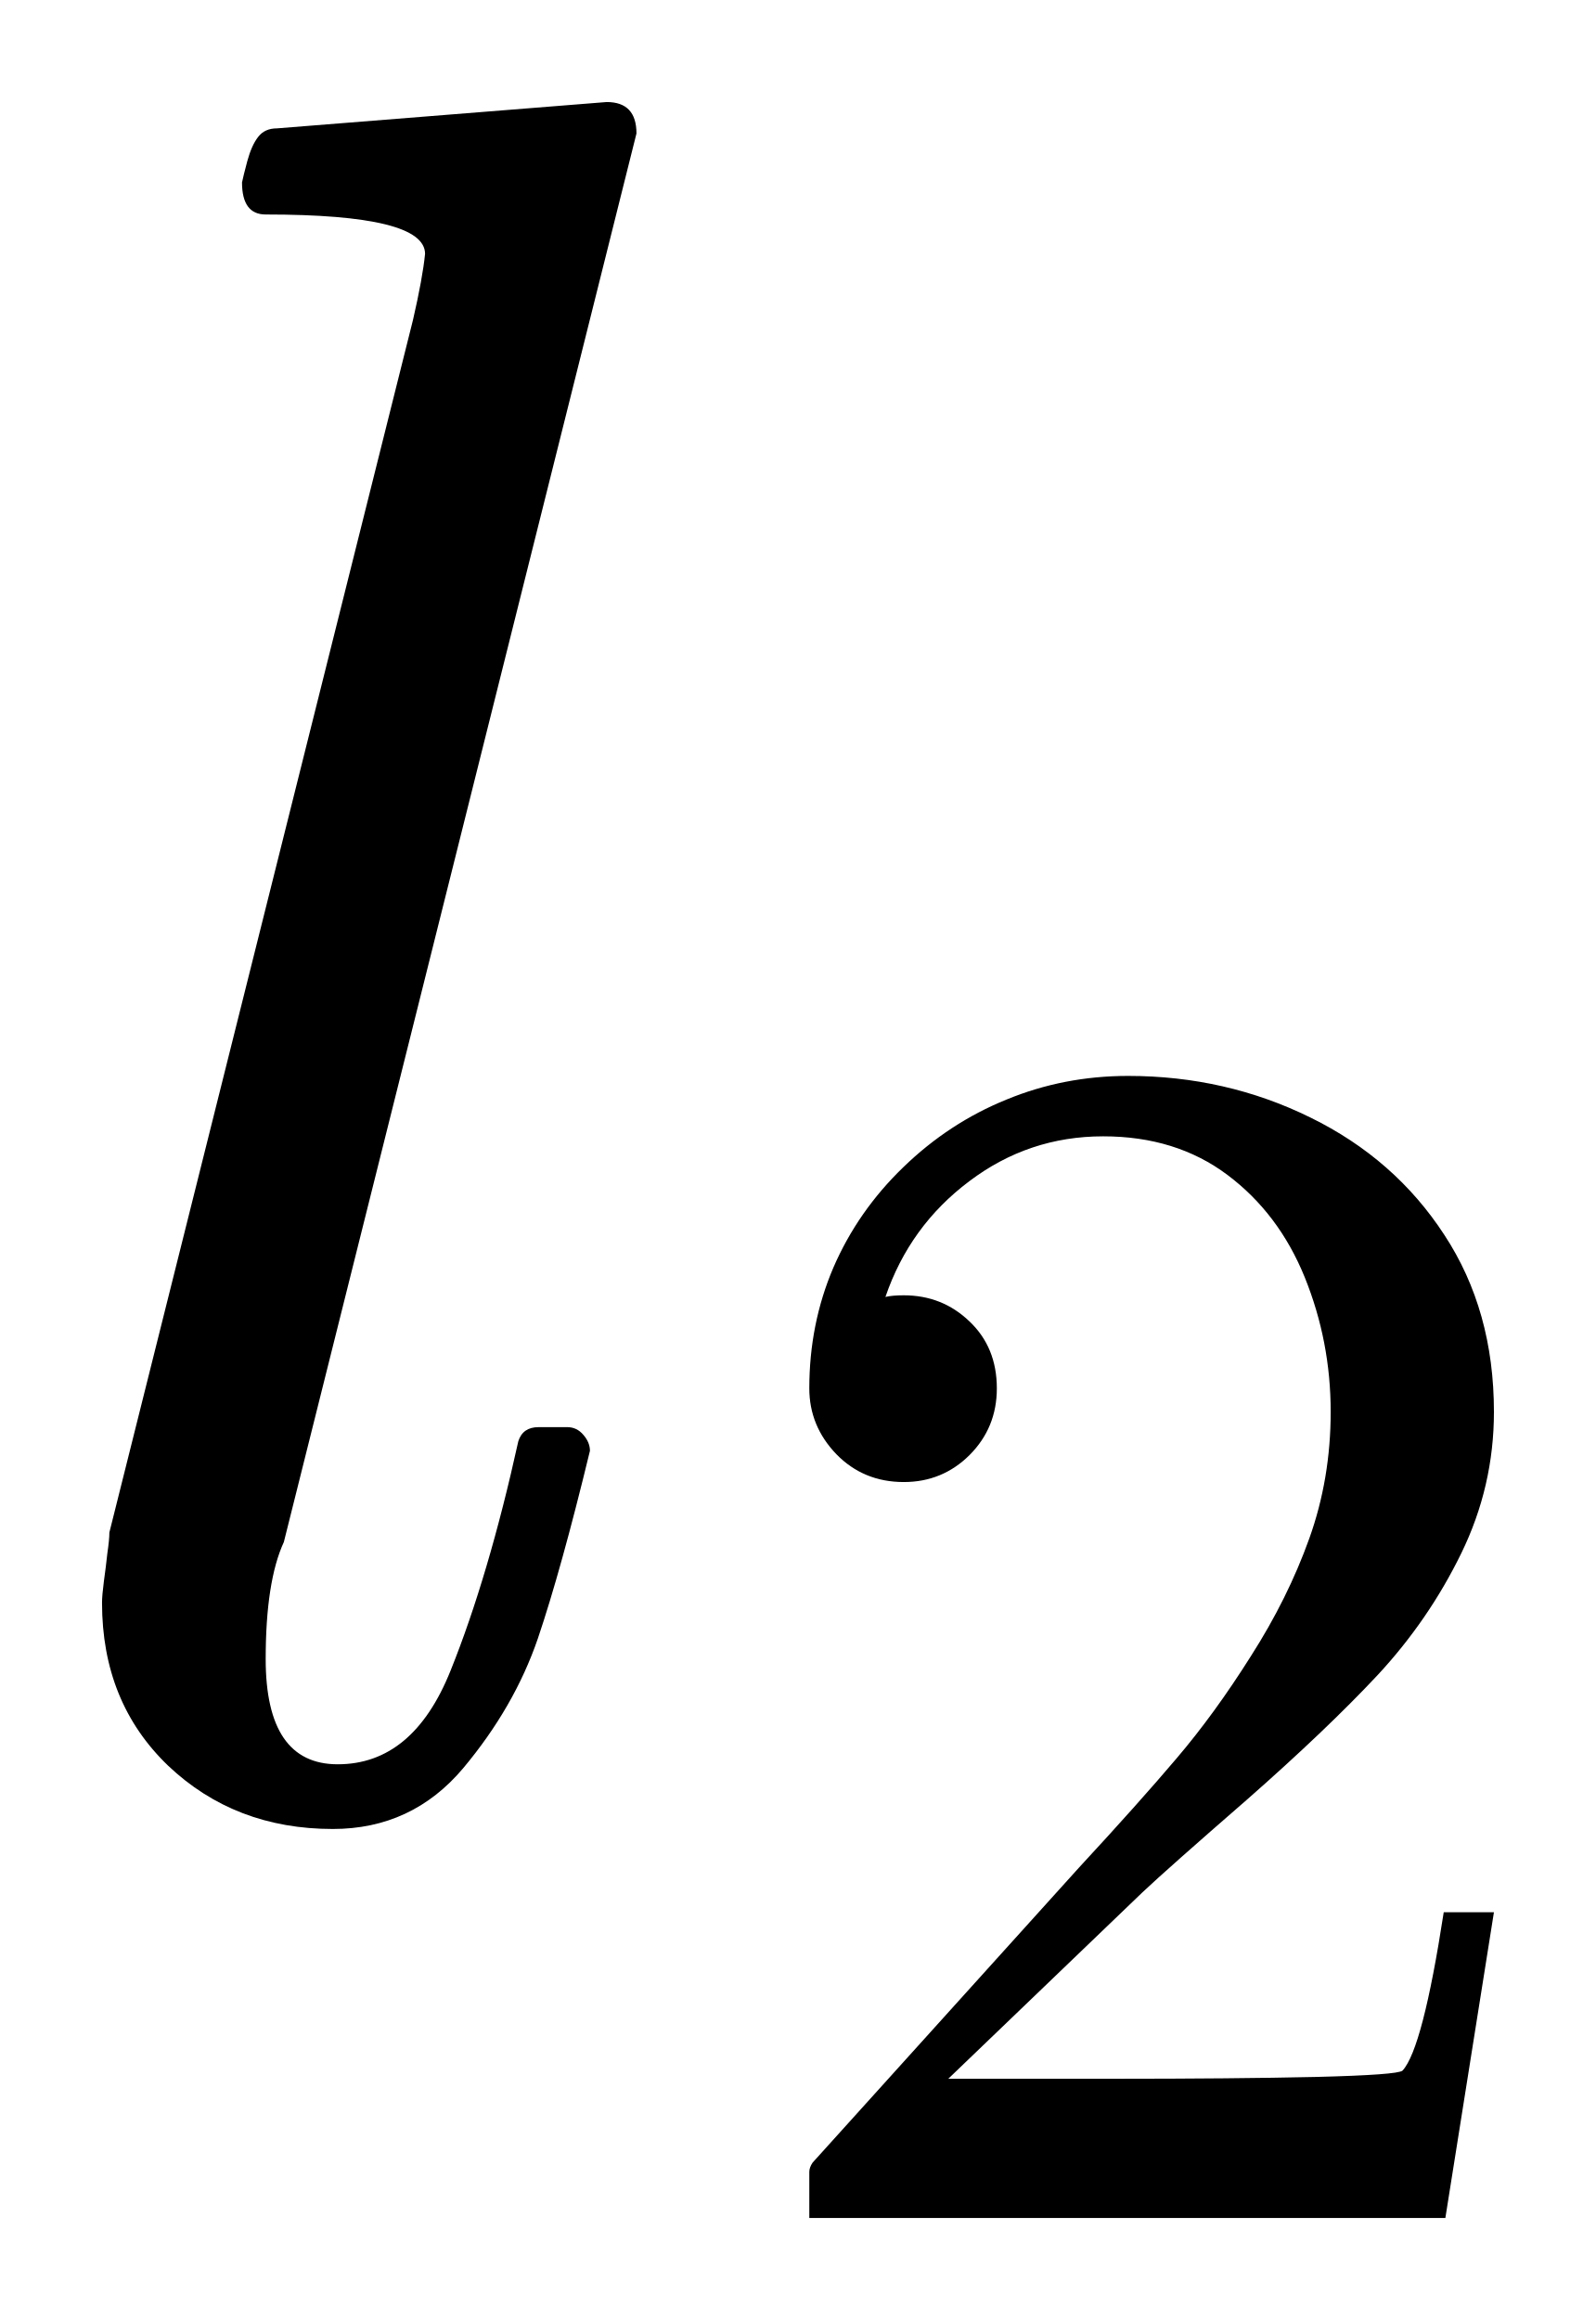
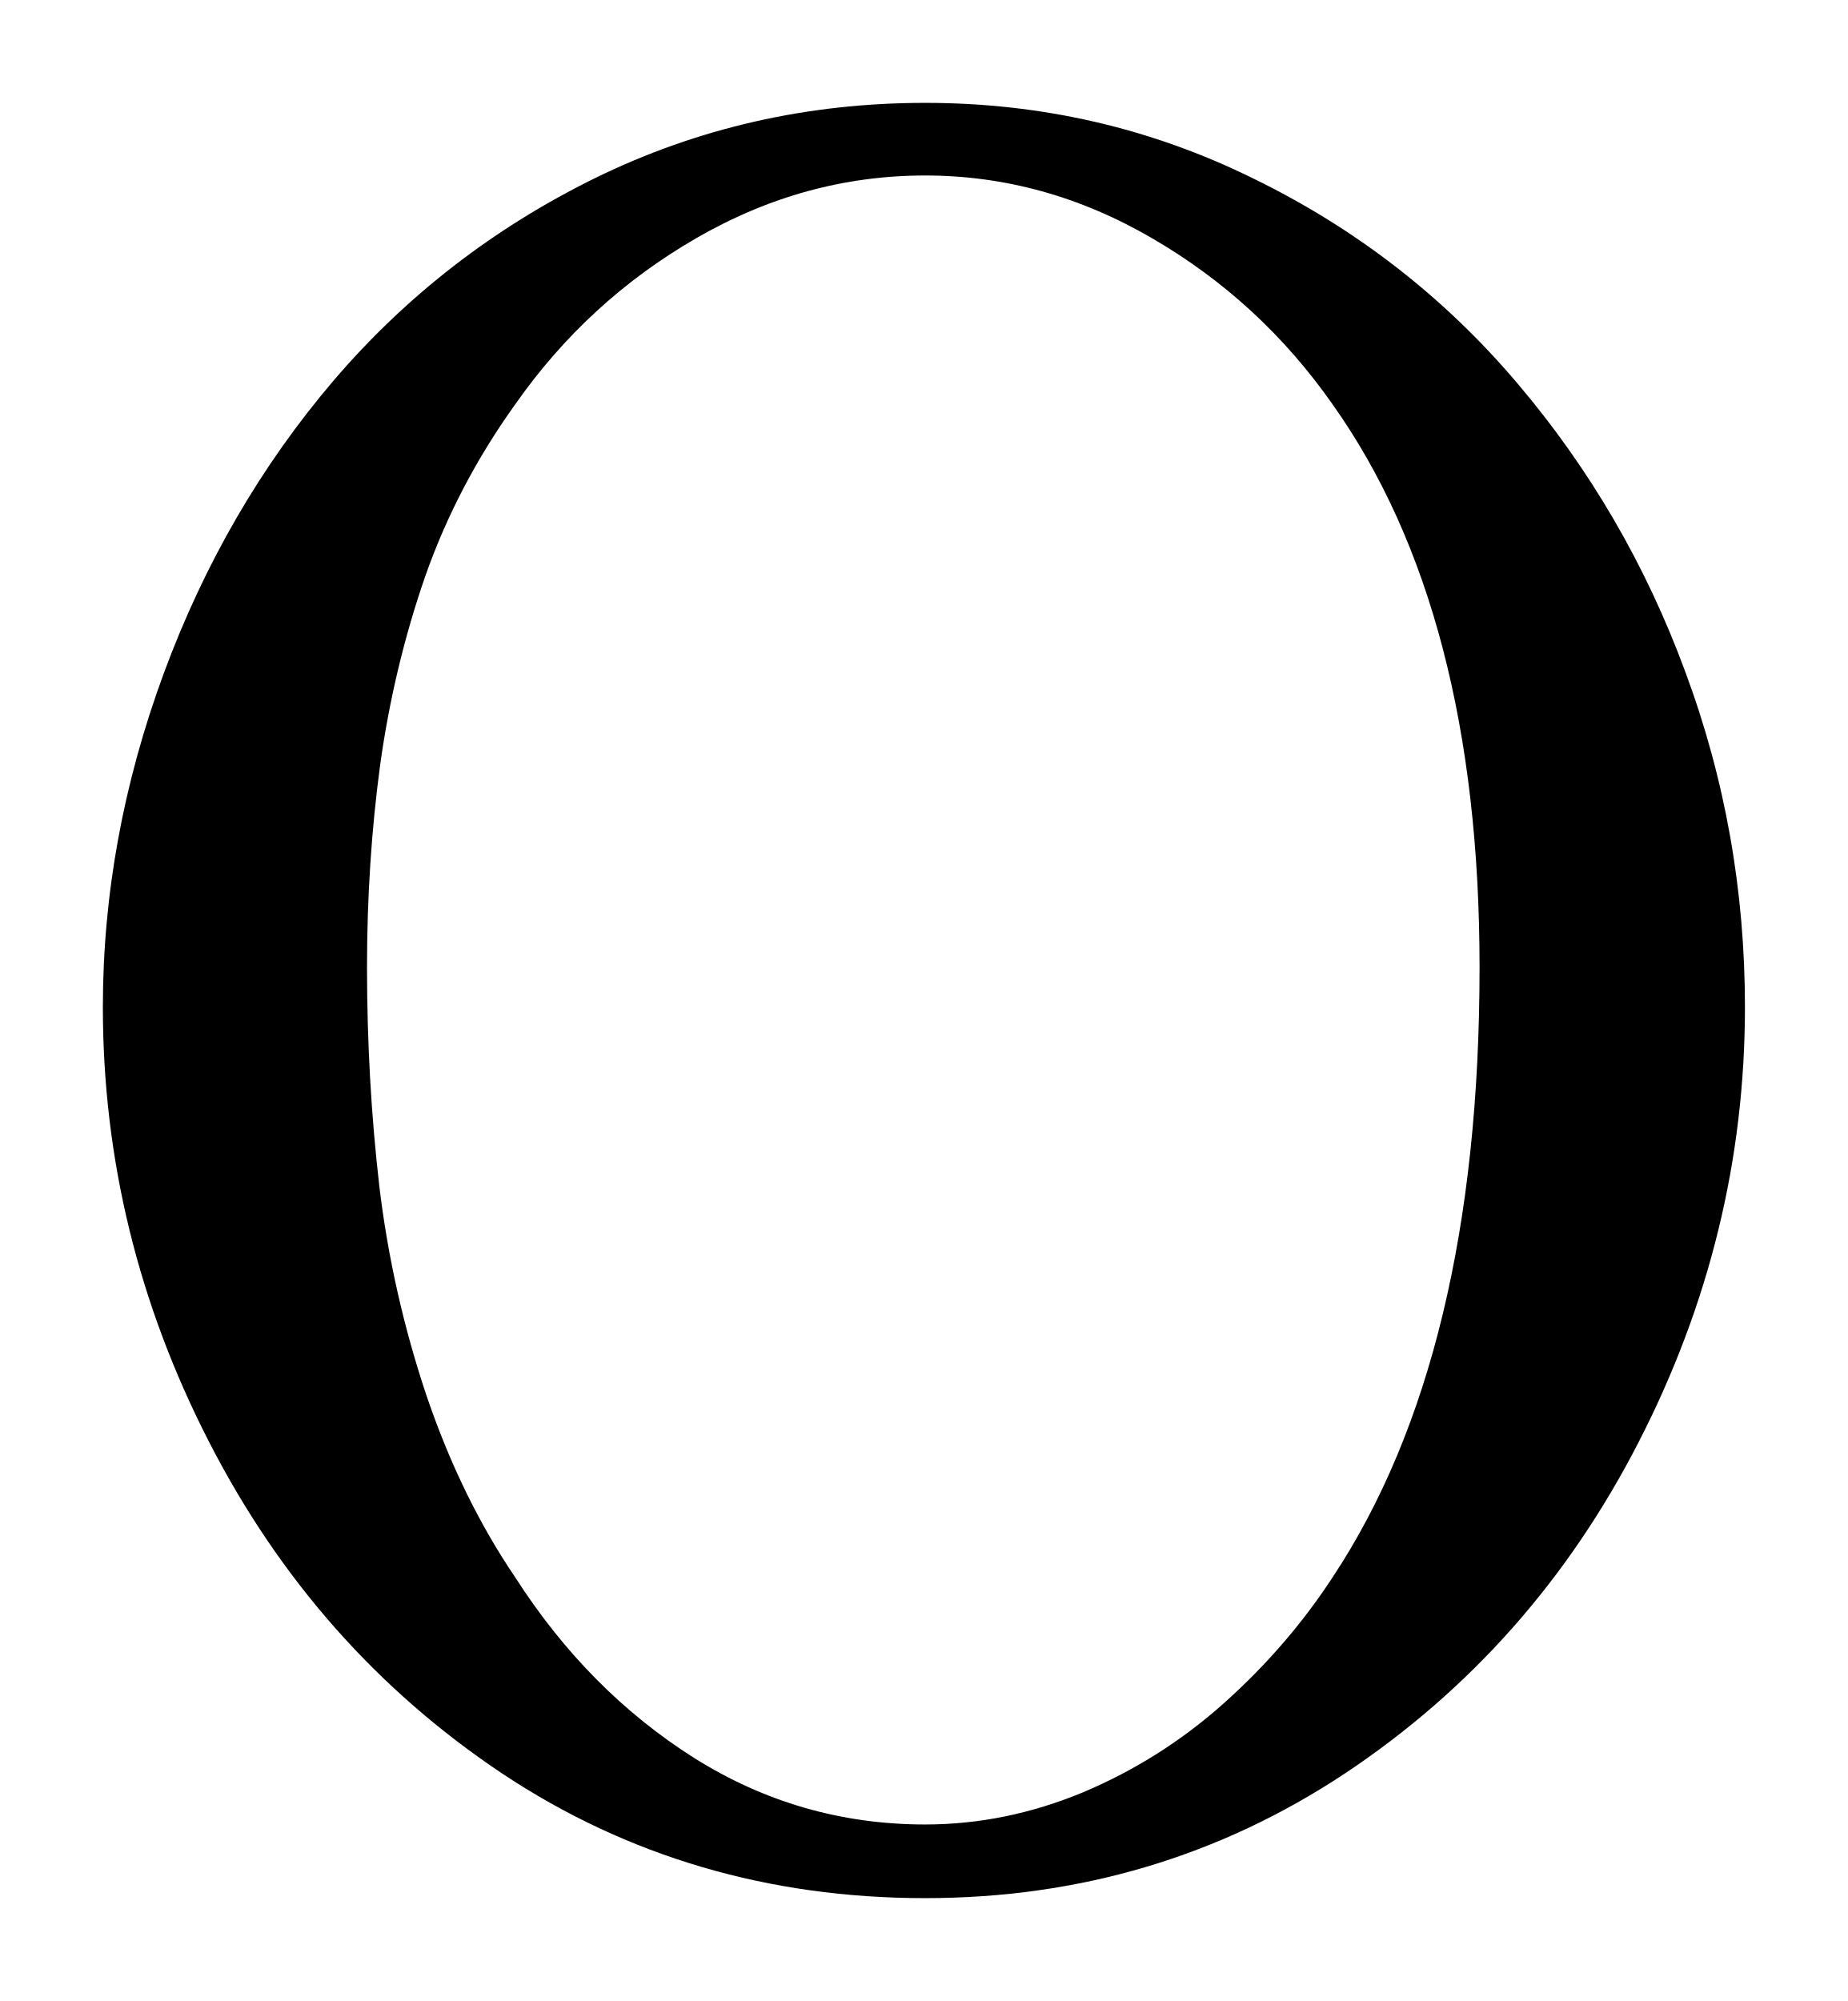
- <svg xmlns="http://www.w3.org/2000/svg" width="7.821pt" height="11.368pt" viewBox="0 0 7.821 11.368" version="1.1">
+ <svg xmlns="http://www.w3.org/2000/svg" width="8.982pt" height="9.726pt" viewBox="0 0 8.982 9.726" version="1.1">
  <defs>
    <style type="text/css">*{stroke-linejoin: round; stroke-linecap: butt}</style>
  </defs>
  <g id="figure_1">
    <g id="patch_1">
-       <path d="M 0 11.368  L 7.821 11.368  L 7.821 0  L 0 0  L 0 11.368  z " style="fill: none; opacity: 0" />
+       <path d="M 0 9.726  L 8.982 9.726  L 8.982 0  L 0 0  L 0 9.726  z " style="fill: none; opacity: 0" />
    </g>
    <g id="axes_1">
      <g id="patch_2">
-         <path d="M 0.5 7.854  Q 0.5 7.818 0.509 7.749  Q 0.519 7.678 0.526 7.612  Q 0.536 7.544 0.536 7.509  L 2.024 1.567  Q 2.071 1.363 2.083 1.244  Q 2.083 1.051 1.302 1.051  Q 1.186 1.051 1.186 0.894  Q 1.192 0.864 1.212 0.789  Q 1.233 0.712 1.265 0.671  Q 1.297 0.629 1.357 0.629  L 2.973 0.5  Q 3.119 0.5 3.119 0.654  L 1.391 7.556  Q 1.302 7.749 1.302 8.129  Q 1.302 8.645 1.655 8.645  Q 2.024 8.645 2.208 8.186  Q 2.394 7.724 2.54 7.062  Q 2.562 6.993 2.639 6.993  L 2.78 6.993  Q 2.827 6.993 2.859 7.031  Q 2.891 7.068 2.891 7.109  Q 2.75 7.691 2.636 8.028  Q 2.521 8.364 2.27 8.664  Q 2.019 8.962 1.631 8.962  Q 1.151 8.962 0.824 8.652  Q 0.5 8.341 0.5 7.854  z M 3.966 10.868  L 3.966 10.642  Q 3.966 10.621 3.982 10.597  L 5.286 9.153  Q 5.582 8.833 5.765 8.617  Q 5.951 8.399 6.13 8.115  Q 6.311 7.832 6.416 7.539  Q 6.521 7.246 6.521 6.918  Q 6.521 6.573 6.394 6.259  Q 6.267 5.946 6.015 5.757  Q 5.763 5.568 5.406 5.568  Q 5.041 5.568 4.75 5.788  Q 4.458 6.007 4.339 6.355  Q 4.372 6.347 4.429 6.347  Q 4.618 6.347 4.751 6.475  Q 4.885 6.602 4.885 6.803  Q 4.885 6.996 4.751 7.13  Q 4.618 7.262 4.429 7.262  Q 4.232 7.262 4.099 7.126  Q 3.966 6.988 3.966 6.803  Q 3.966 6.487 4.084 6.211  Q 4.204 5.934 4.427 5.719  Q 4.651 5.502 4.932 5.388  Q 5.213 5.272 5.528 5.272  Q 6.008 5.272 6.422 5.476  Q 6.836 5.679 7.078 6.051  Q 7.321 6.421 7.321 6.918  Q 7.321 7.283 7.161 7.611  Q 7.001 7.939 6.75 8.209  Q 6.5 8.476 6.111 8.818  Q 5.721 9.157 5.599 9.272  L 4.647 10.186  L 5.454 10.186  Q 6.049 10.186 6.449 10.177  Q 6.85 10.167 6.873 10.146  Q 6.972 10.039 7.075 9.37  L 7.321 9.37  L 7.083 10.868  L 3.966 10.868  z " clip-path="url(#pf6199e1f90)" />
+         <path d="M 4.497 9.226  Q 3.354 9.226 2.442 8.621  Q 1.531 8.013 1.016 7.008  Q 0.5 6.003 0.5 4.895  Q 0.5 4.076 0.796 3.273  Q 1.093 2.469 1.623 1.848  Q 2.154 1.228 2.896 0.864  Q 3.641 0.5 4.497 0.5  Q 5.347 0.5 6.093 0.868  Q 6.841 1.233 7.374 1.861  Q 7.906 2.487 8.193 3.268  Q 8.482 4.046 8.482 4.895  Q 8.482 6.003 7.966 7.008  Q 7.451 8.013 6.536 8.621  Q 5.622 9.226 4.497 9.226  z M 2.504 7.666  Q 2.857 8.217 3.373 8.544  Q 3.888 8.868 4.497 8.868  Q 4.889 8.868 5.266 8.711  Q 5.645 8.551 5.952 8.276  Q 6.26 8 6.478 7.666  Q 7.192 6.588 7.192 4.702  Q 7.192 2.973 6.478 1.966  Q 6.125 1.462 5.6 1.158  Q 5.077 0.853 4.497 0.853  Q 3.911 0.853 3.384 1.158  Q 2.857 1.462 2.504 1.966  Q 2.223 2.358 2.067 2.801  Q 1.914 3.243 1.848 3.717  Q 1.784 4.192 1.784 4.702  Q 1.784 5.247 1.844 5.767  Q 1.906 6.284 2.073 6.783  Q 2.242 7.28 2.504 7.666  z " clip-path="url(#p2cb3d939d5)" />
      </g>
    </g>
  </g>
  <defs>
-     <clipPath id="pf6199e1f90">
-       <rect x="0" y="0" width="7.821" height="11.368" />
+     <clipPath id="p2cb3d939d5">
+       <rect x="0" y="0" width="8.982" height="9.726" />
    </clipPath>
  </defs>
</svg>
